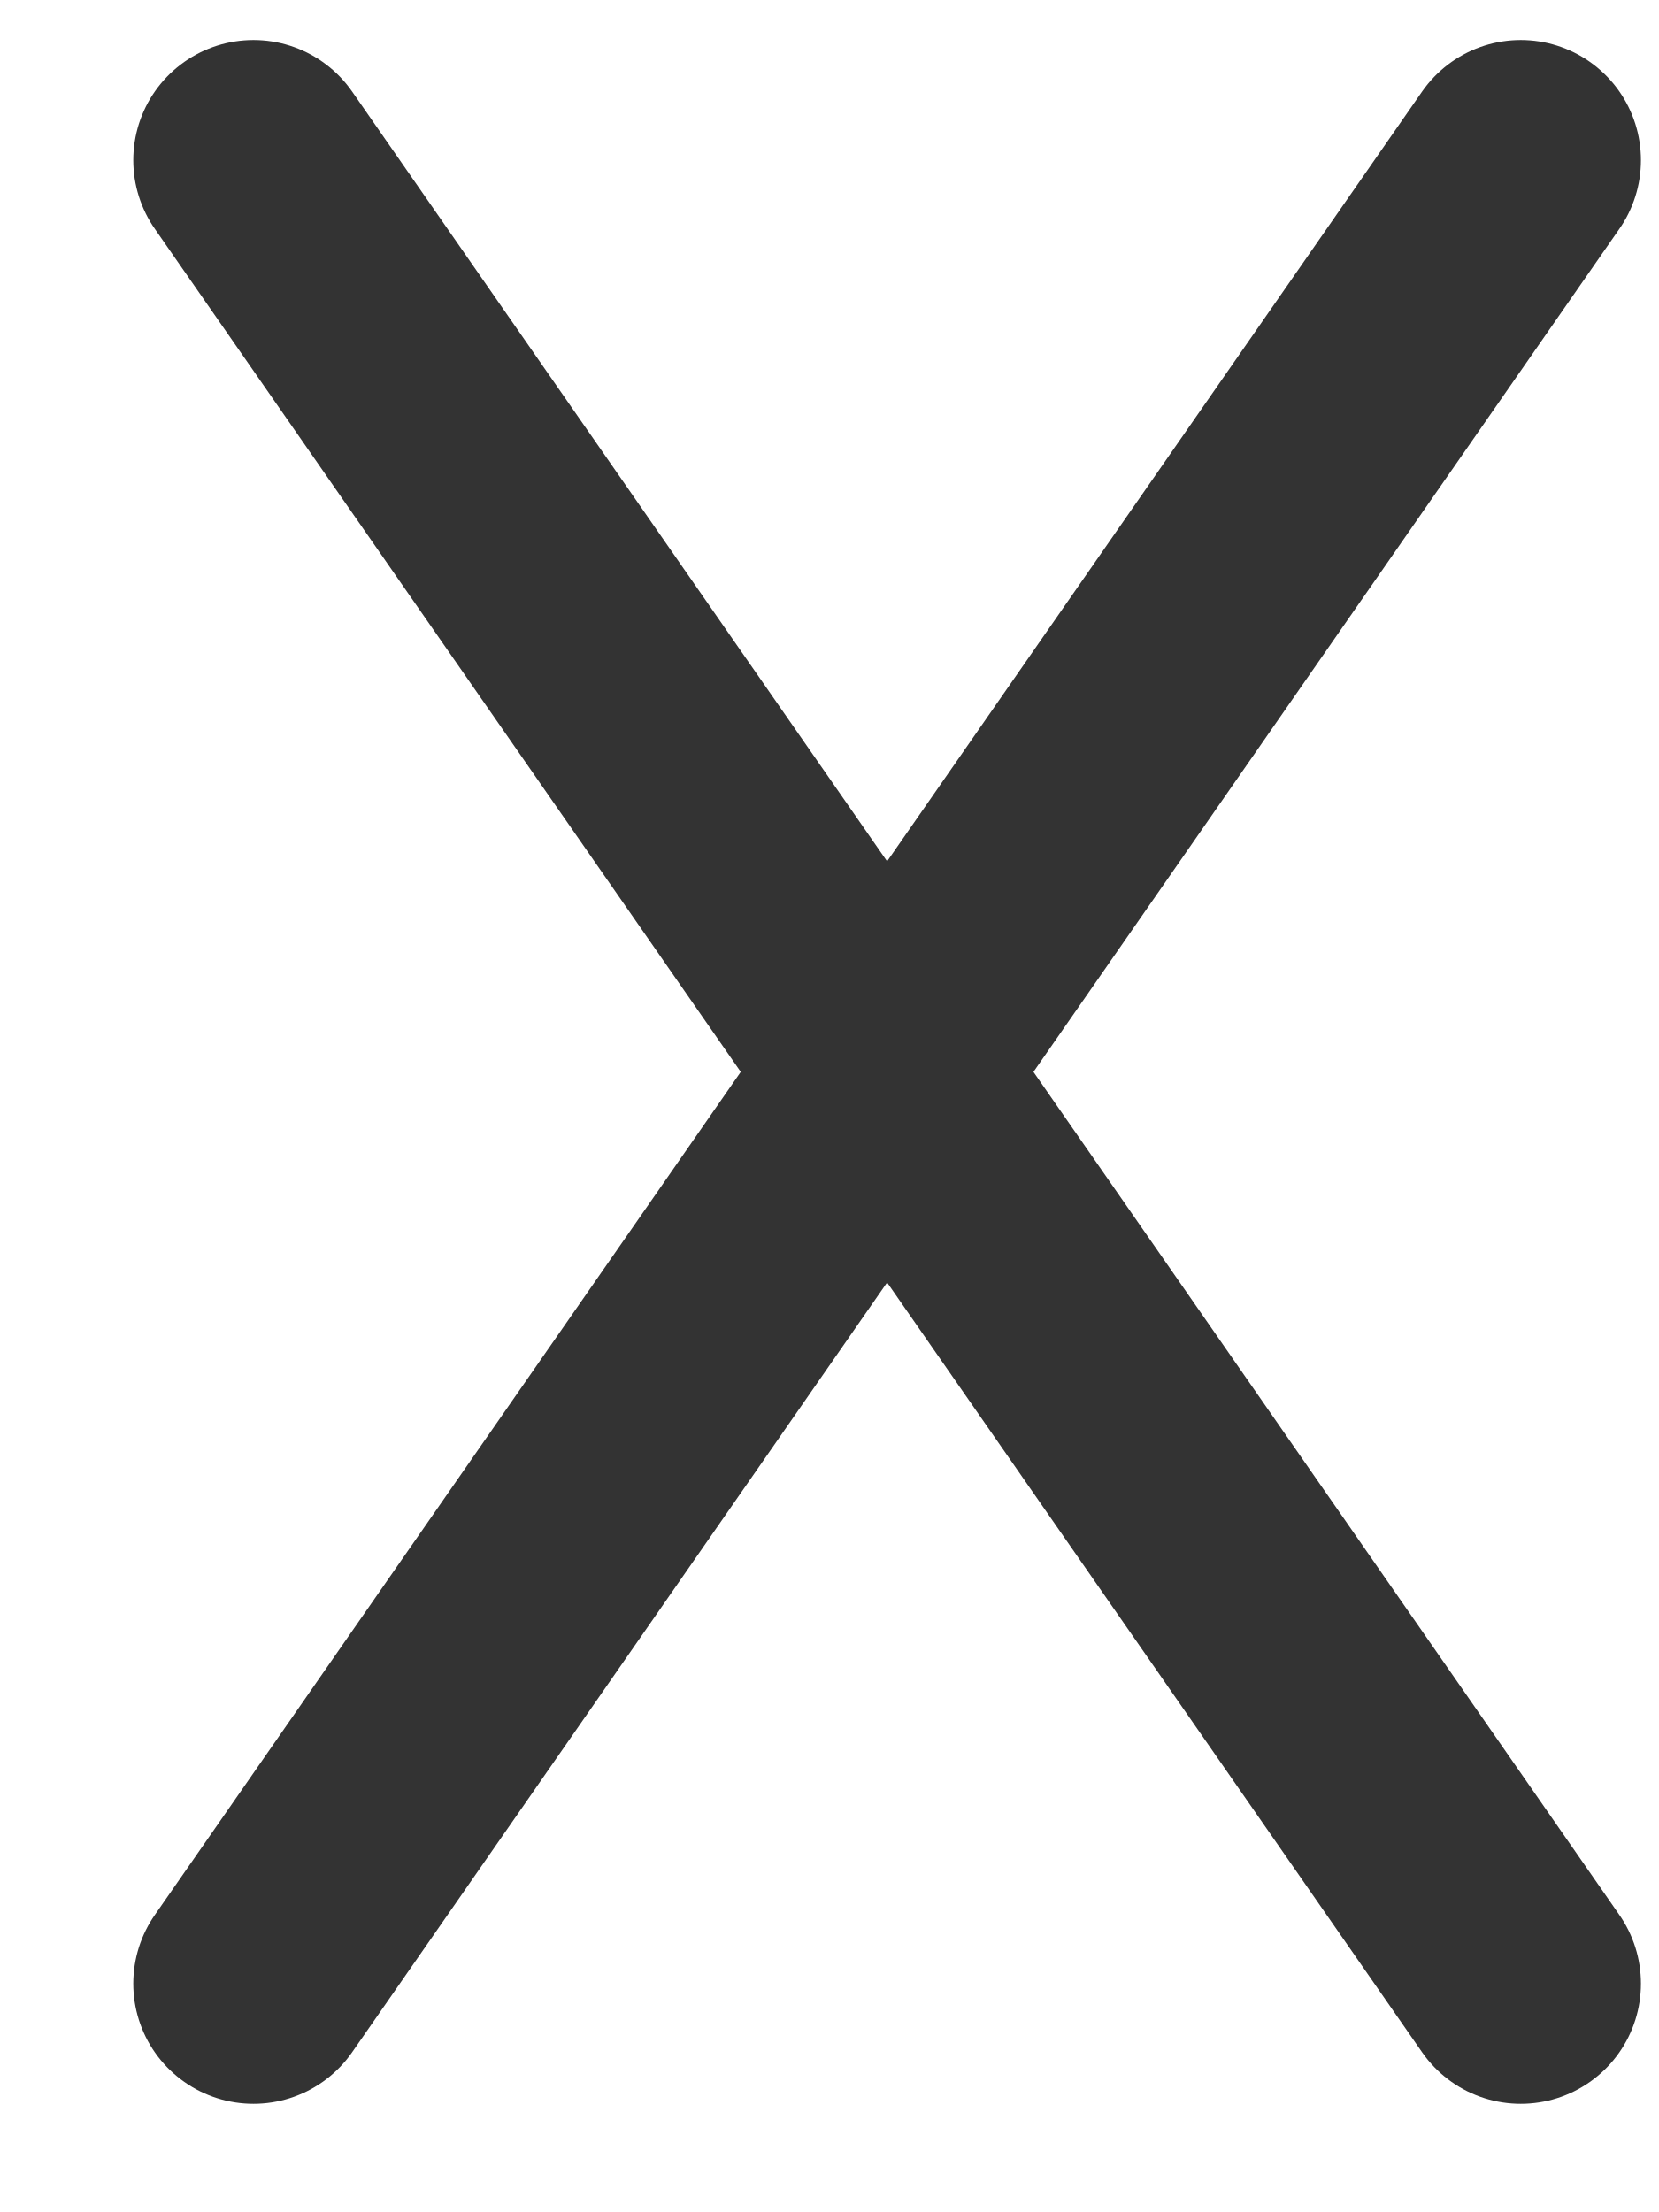
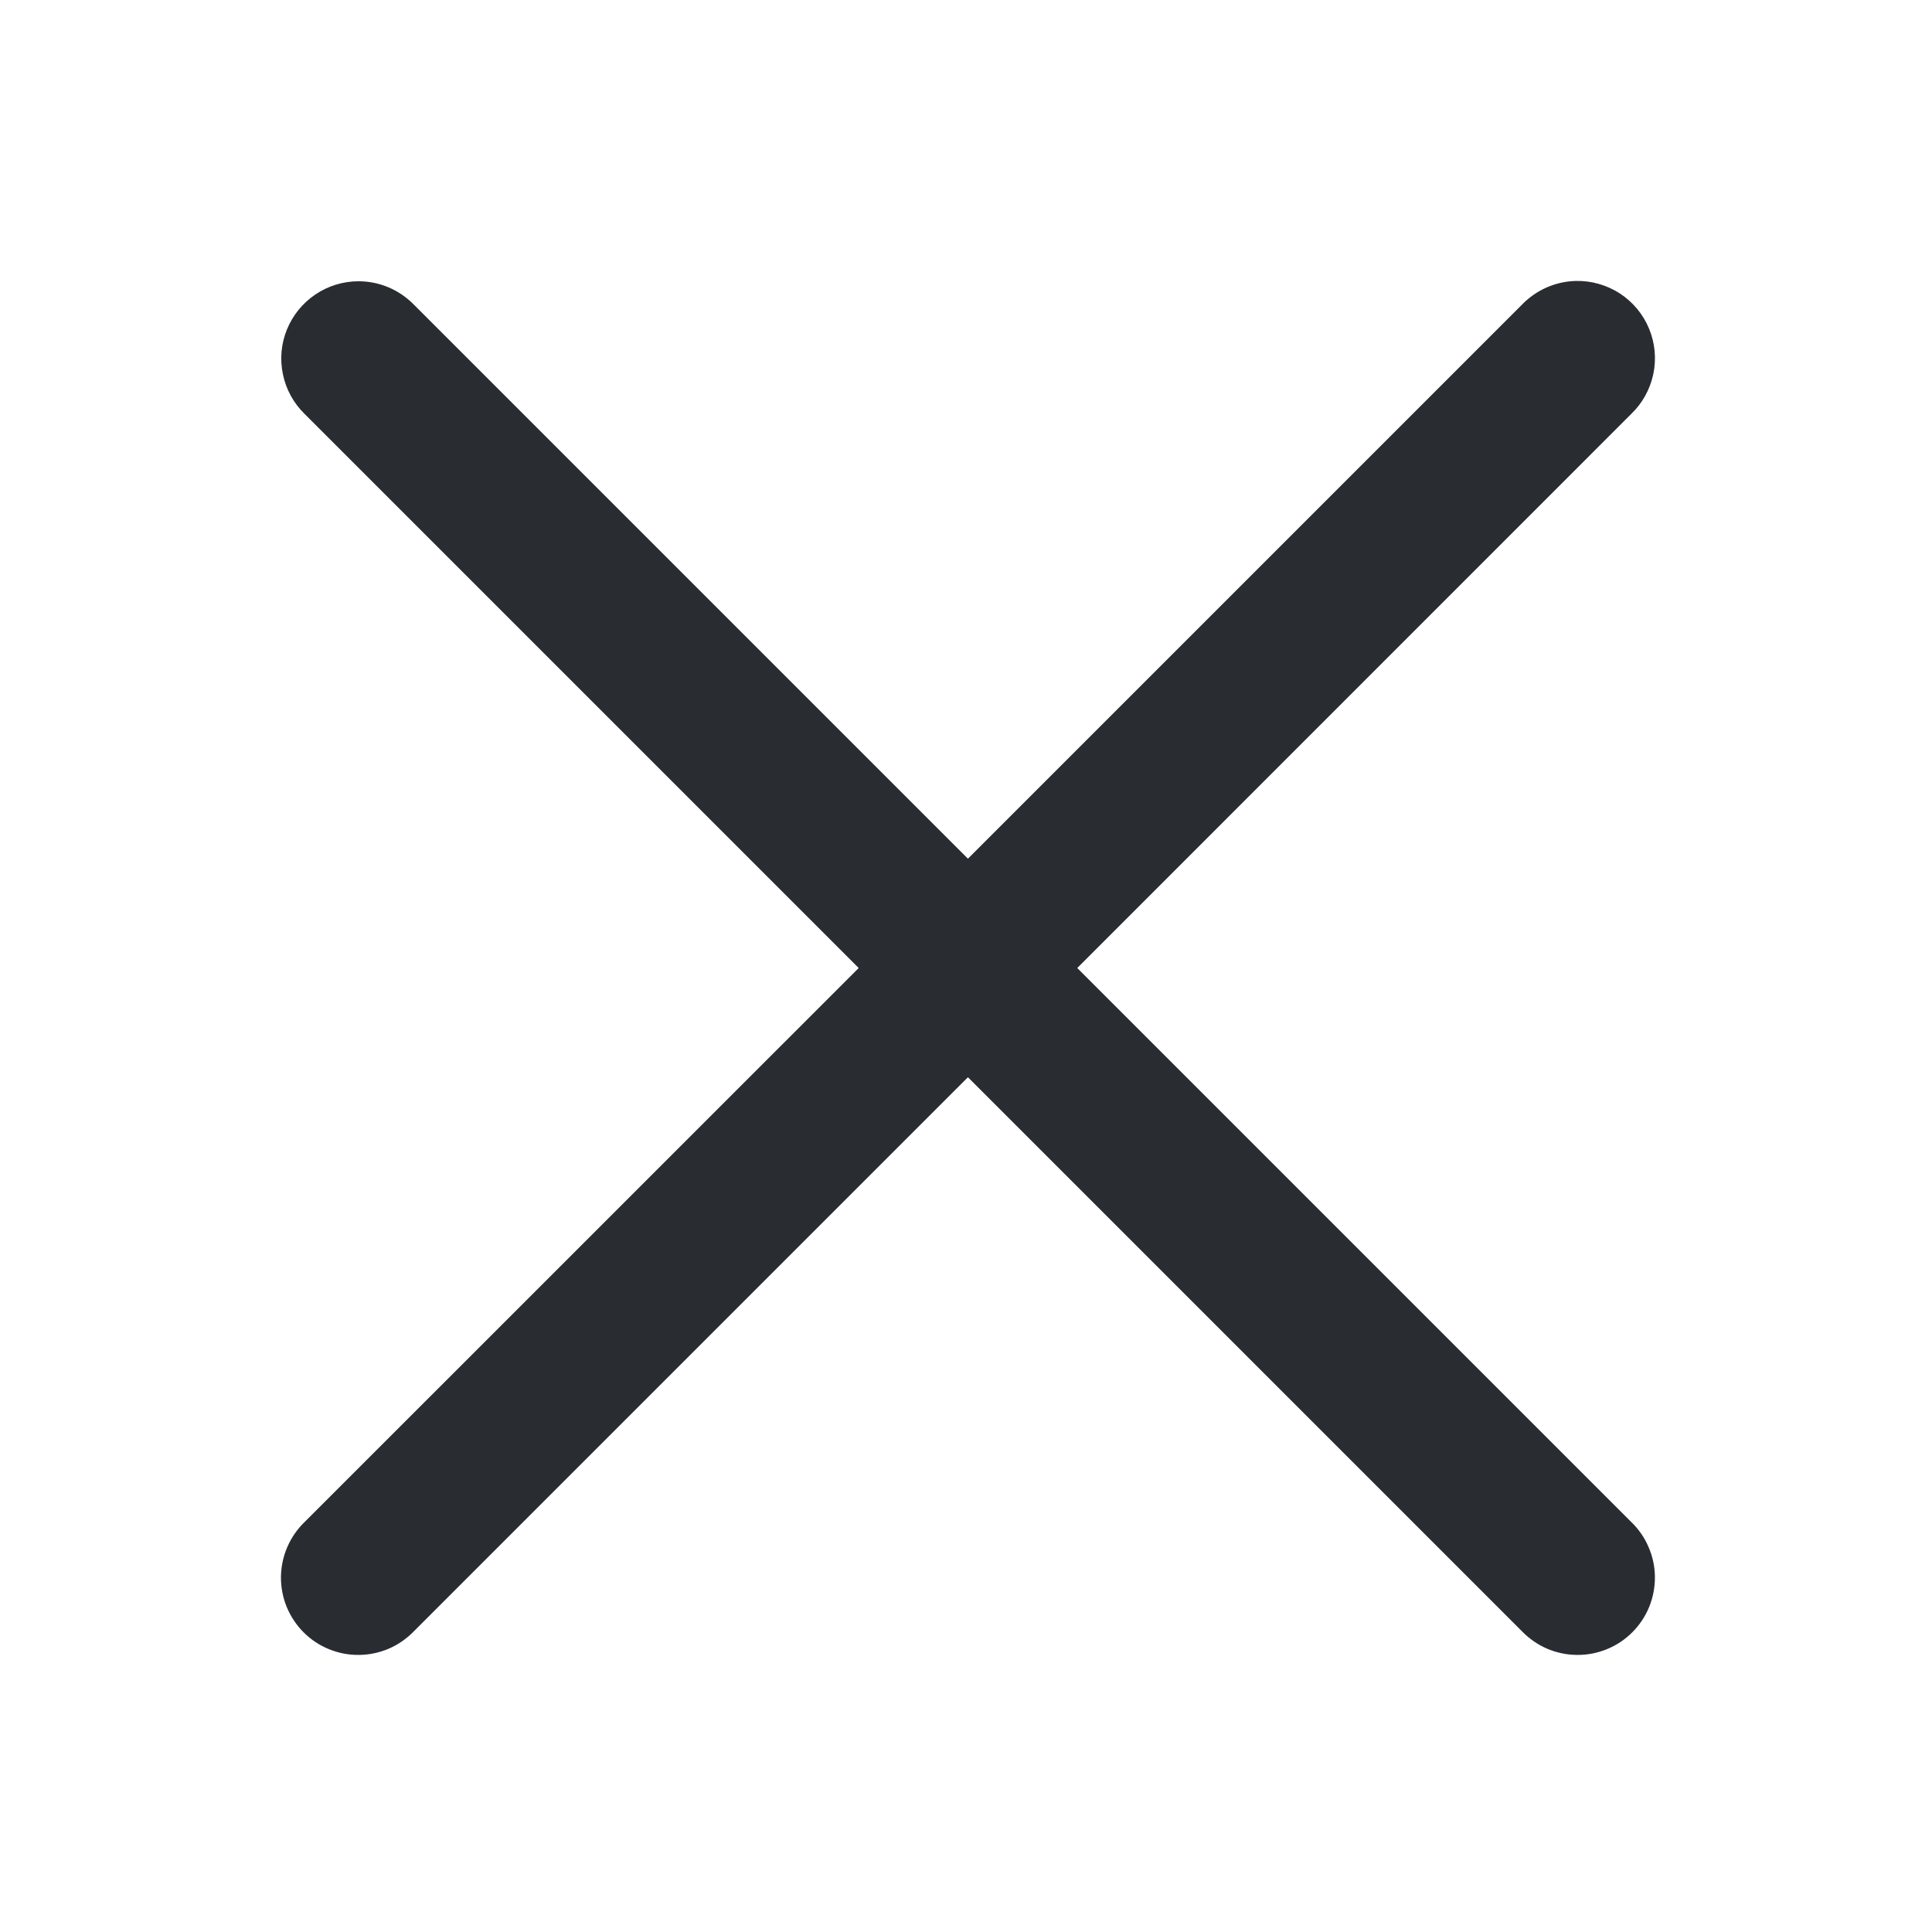
- <svg xmlns="http://www.w3.org/2000/svg" width="9" height="12" viewBox="0 0 9 12" fill="none">
-   <path d="M8.25 10.761L1.375 0.869" stroke="#333333" stroke-width="1.304" stroke-linecap="round" stroke-linejoin="round" />
-   <path d="M1.375 10.761L8.25 0.869" stroke="#333333" stroke-width="1.304" stroke-linecap="round" stroke-linejoin="round" />
+ <svg xmlns="http://www.w3.org/2000/svg" width="16" height="16" viewBox="0 0 24 24" fill="none">
+   <path d="M19.576 3.49C19.322 3.496 19.081 3.603 18.905 3.786L12.024 10.667L5.143 3.786C5.053 3.694 4.946 3.62 4.828 3.57C4.71 3.52 4.582 3.494 4.454 3.494C4.263 3.494 4.076 3.551 3.918 3.658C3.759 3.765 3.636 3.917 3.564 4.094C3.492 4.271 3.475 4.465 3.515 4.652C3.554 4.839 3.648 5.01 3.785 5.143L10.667 12.025L3.785 18.906C3.693 18.994 3.62 19.1 3.569 19.218C3.518 19.335 3.492 19.461 3.49 19.589C3.489 19.716 3.513 19.843 3.561 19.961C3.61 20.079 3.681 20.187 3.771 20.277C3.862 20.368 3.969 20.439 4.087 20.487C4.206 20.535 4.332 20.56 4.46 20.558C4.588 20.557 4.714 20.53 4.831 20.48C4.948 20.429 5.054 20.355 5.143 20.263L12.024 13.382L18.905 20.263C18.994 20.355 19.1 20.429 19.217 20.48C19.334 20.53 19.46 20.557 19.588 20.558C19.716 20.56 19.843 20.535 19.961 20.487C20.079 20.439 20.186 20.368 20.277 20.277C20.367 20.187 20.439 20.079 20.487 19.961C20.535 19.843 20.559 19.716 20.558 19.589C20.557 19.461 20.53 19.335 20.479 19.218C20.429 19.1 20.355 18.994 20.263 18.906L13.382 12.025L20.263 5.143C20.403 5.009 20.498 4.836 20.538 4.647C20.578 4.457 20.559 4.26 20.485 4.082C20.411 3.903 20.284 3.751 20.122 3.645C19.959 3.54 19.769 3.486 19.576 3.49V3.49Z" fill="#292D32" />
</svg>
